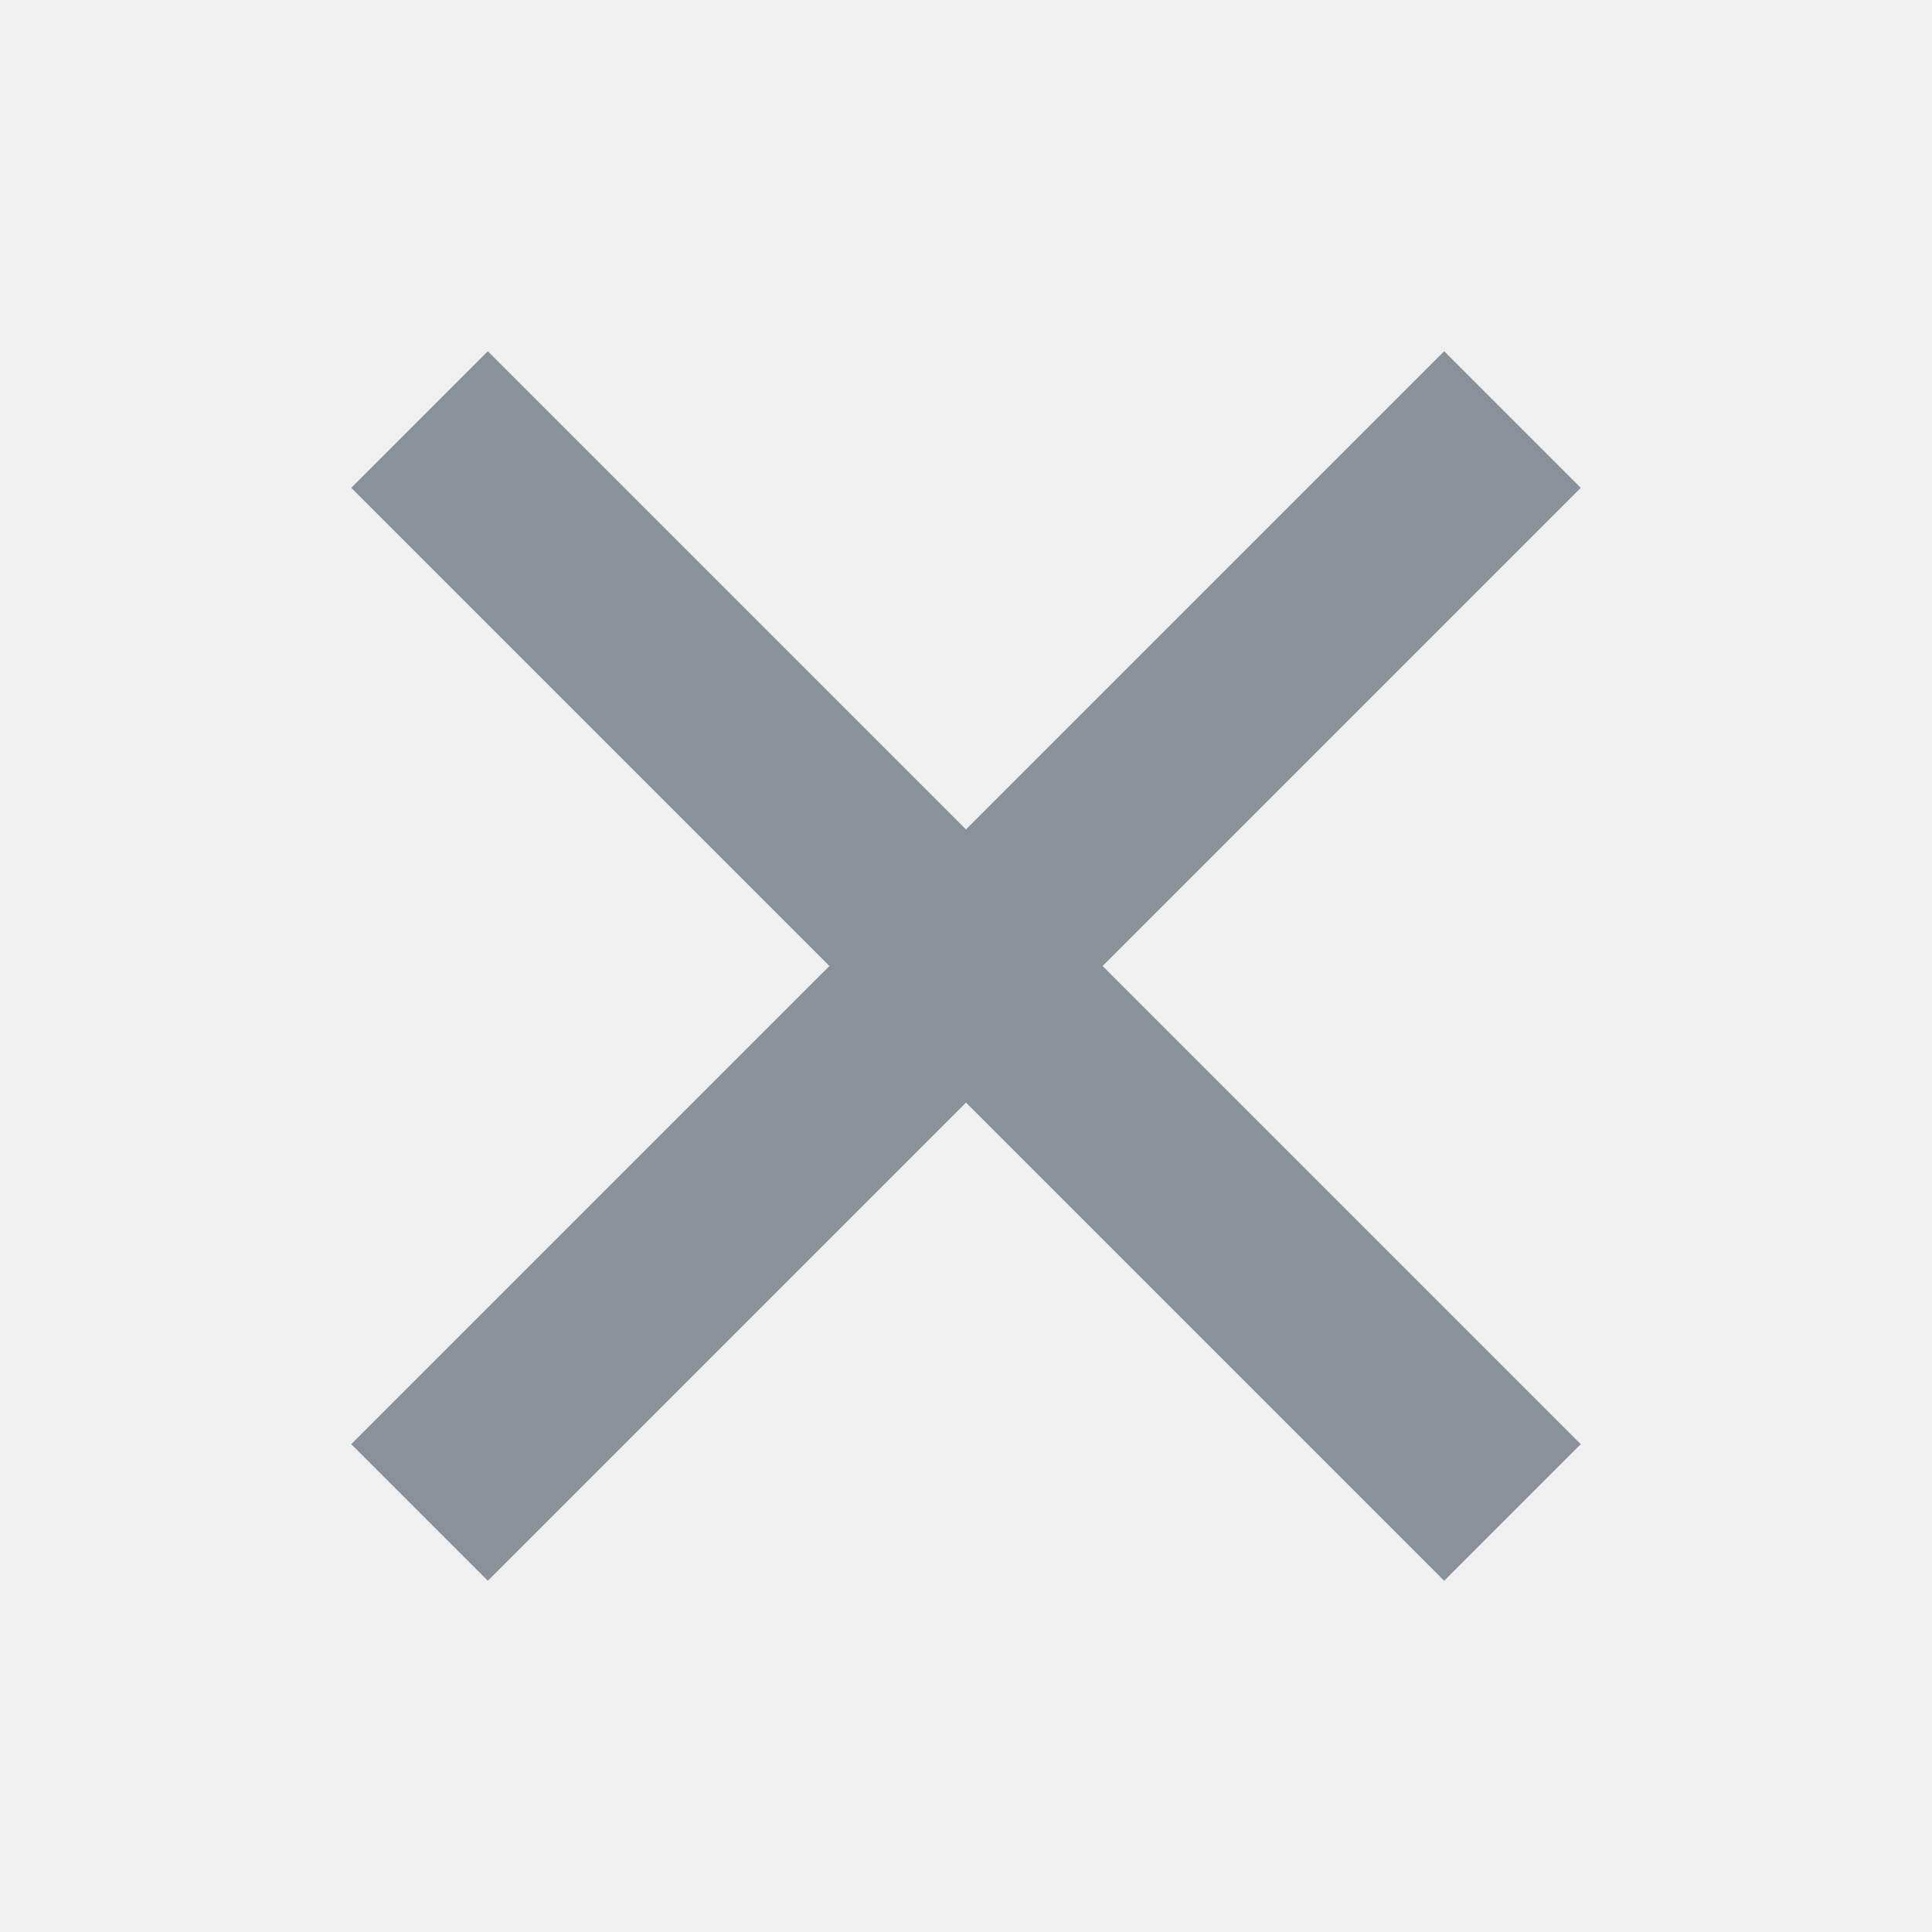
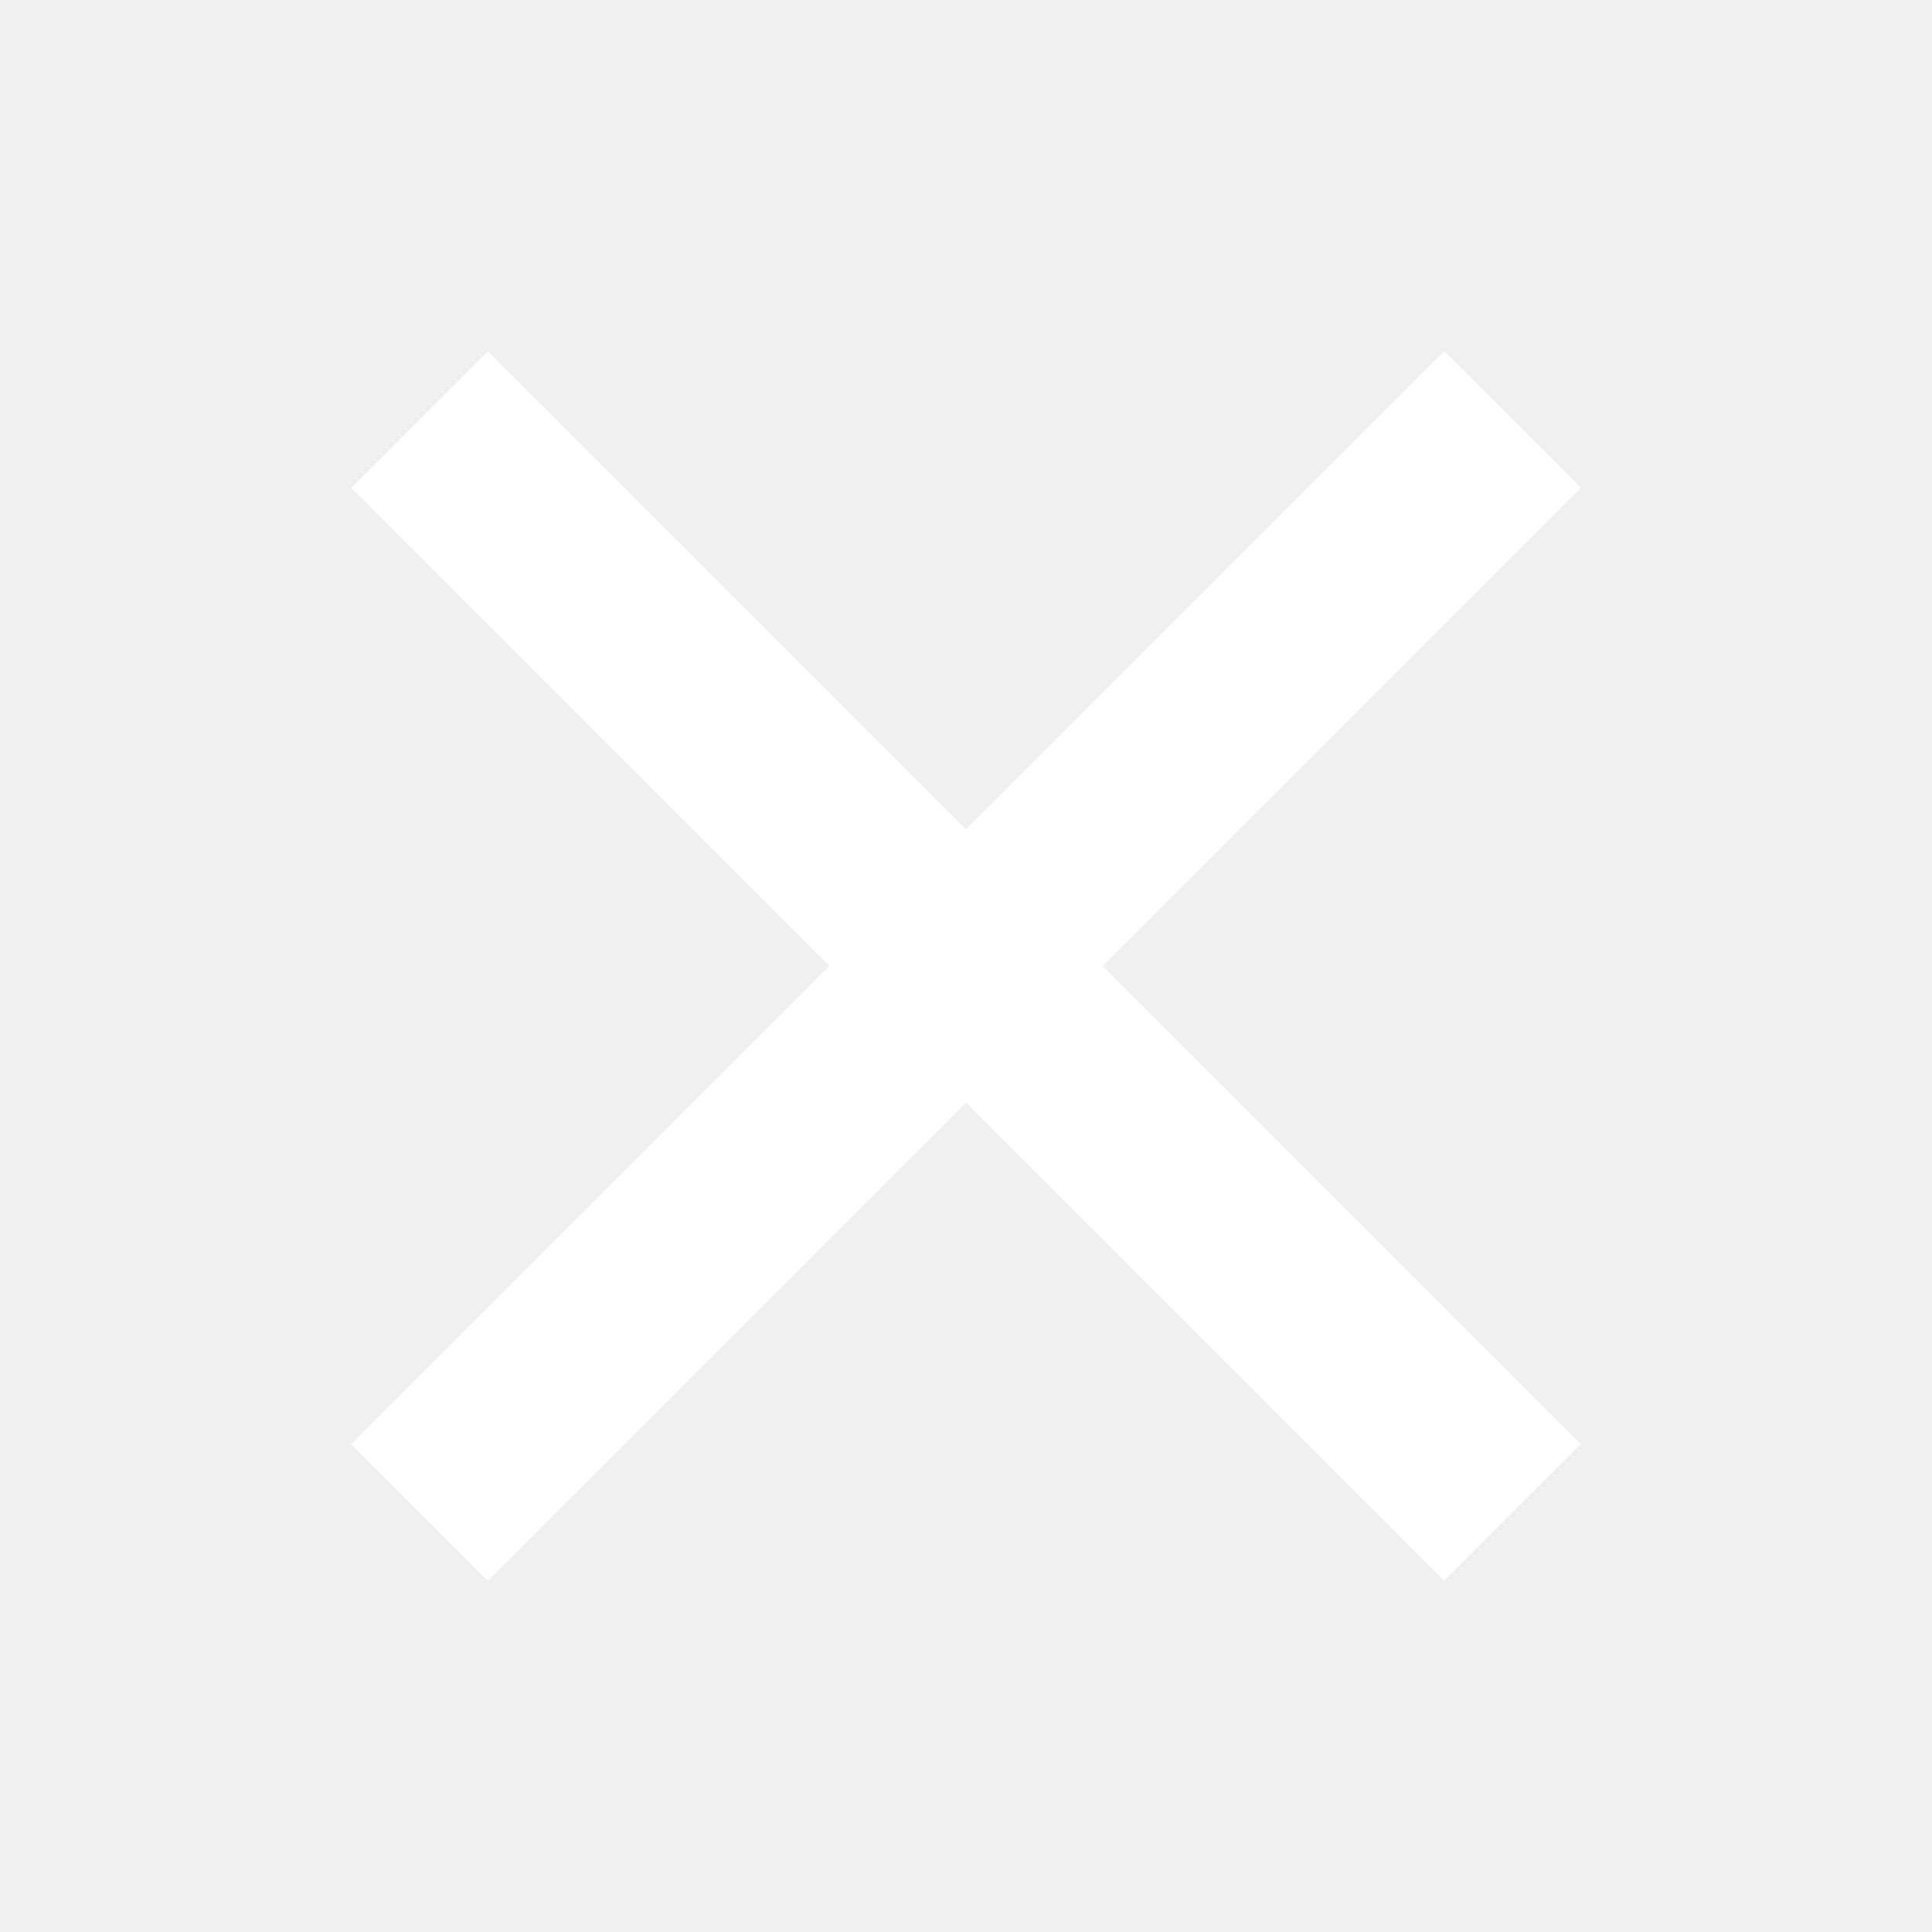
<svg xmlns="http://www.w3.org/2000/svg" width="20" height="20" viewBox="0 0 20 20">
-   <path d="M16.364 5.05 11.414 10l4.95 4.95-1.414 1.414-4.95-4.95-4.95 4.95-1.414-1.414L8.586 10l-4.95-4.95L5.05 3.636 10 8.586l4.95-4.95z" fill="#89929A" fill-rule="evenodd" />
+   <path d="M16.364 5.05 11.414 10l4.95 4.95-1.414 1.414-4.95-4.95-4.95 4.95-1.414-1.414L8.586 10l-4.95-4.95L5.05 3.636 10 8.586l4.95-4.95z" fill="white" fill-rule="evenodd" />
</svg>
